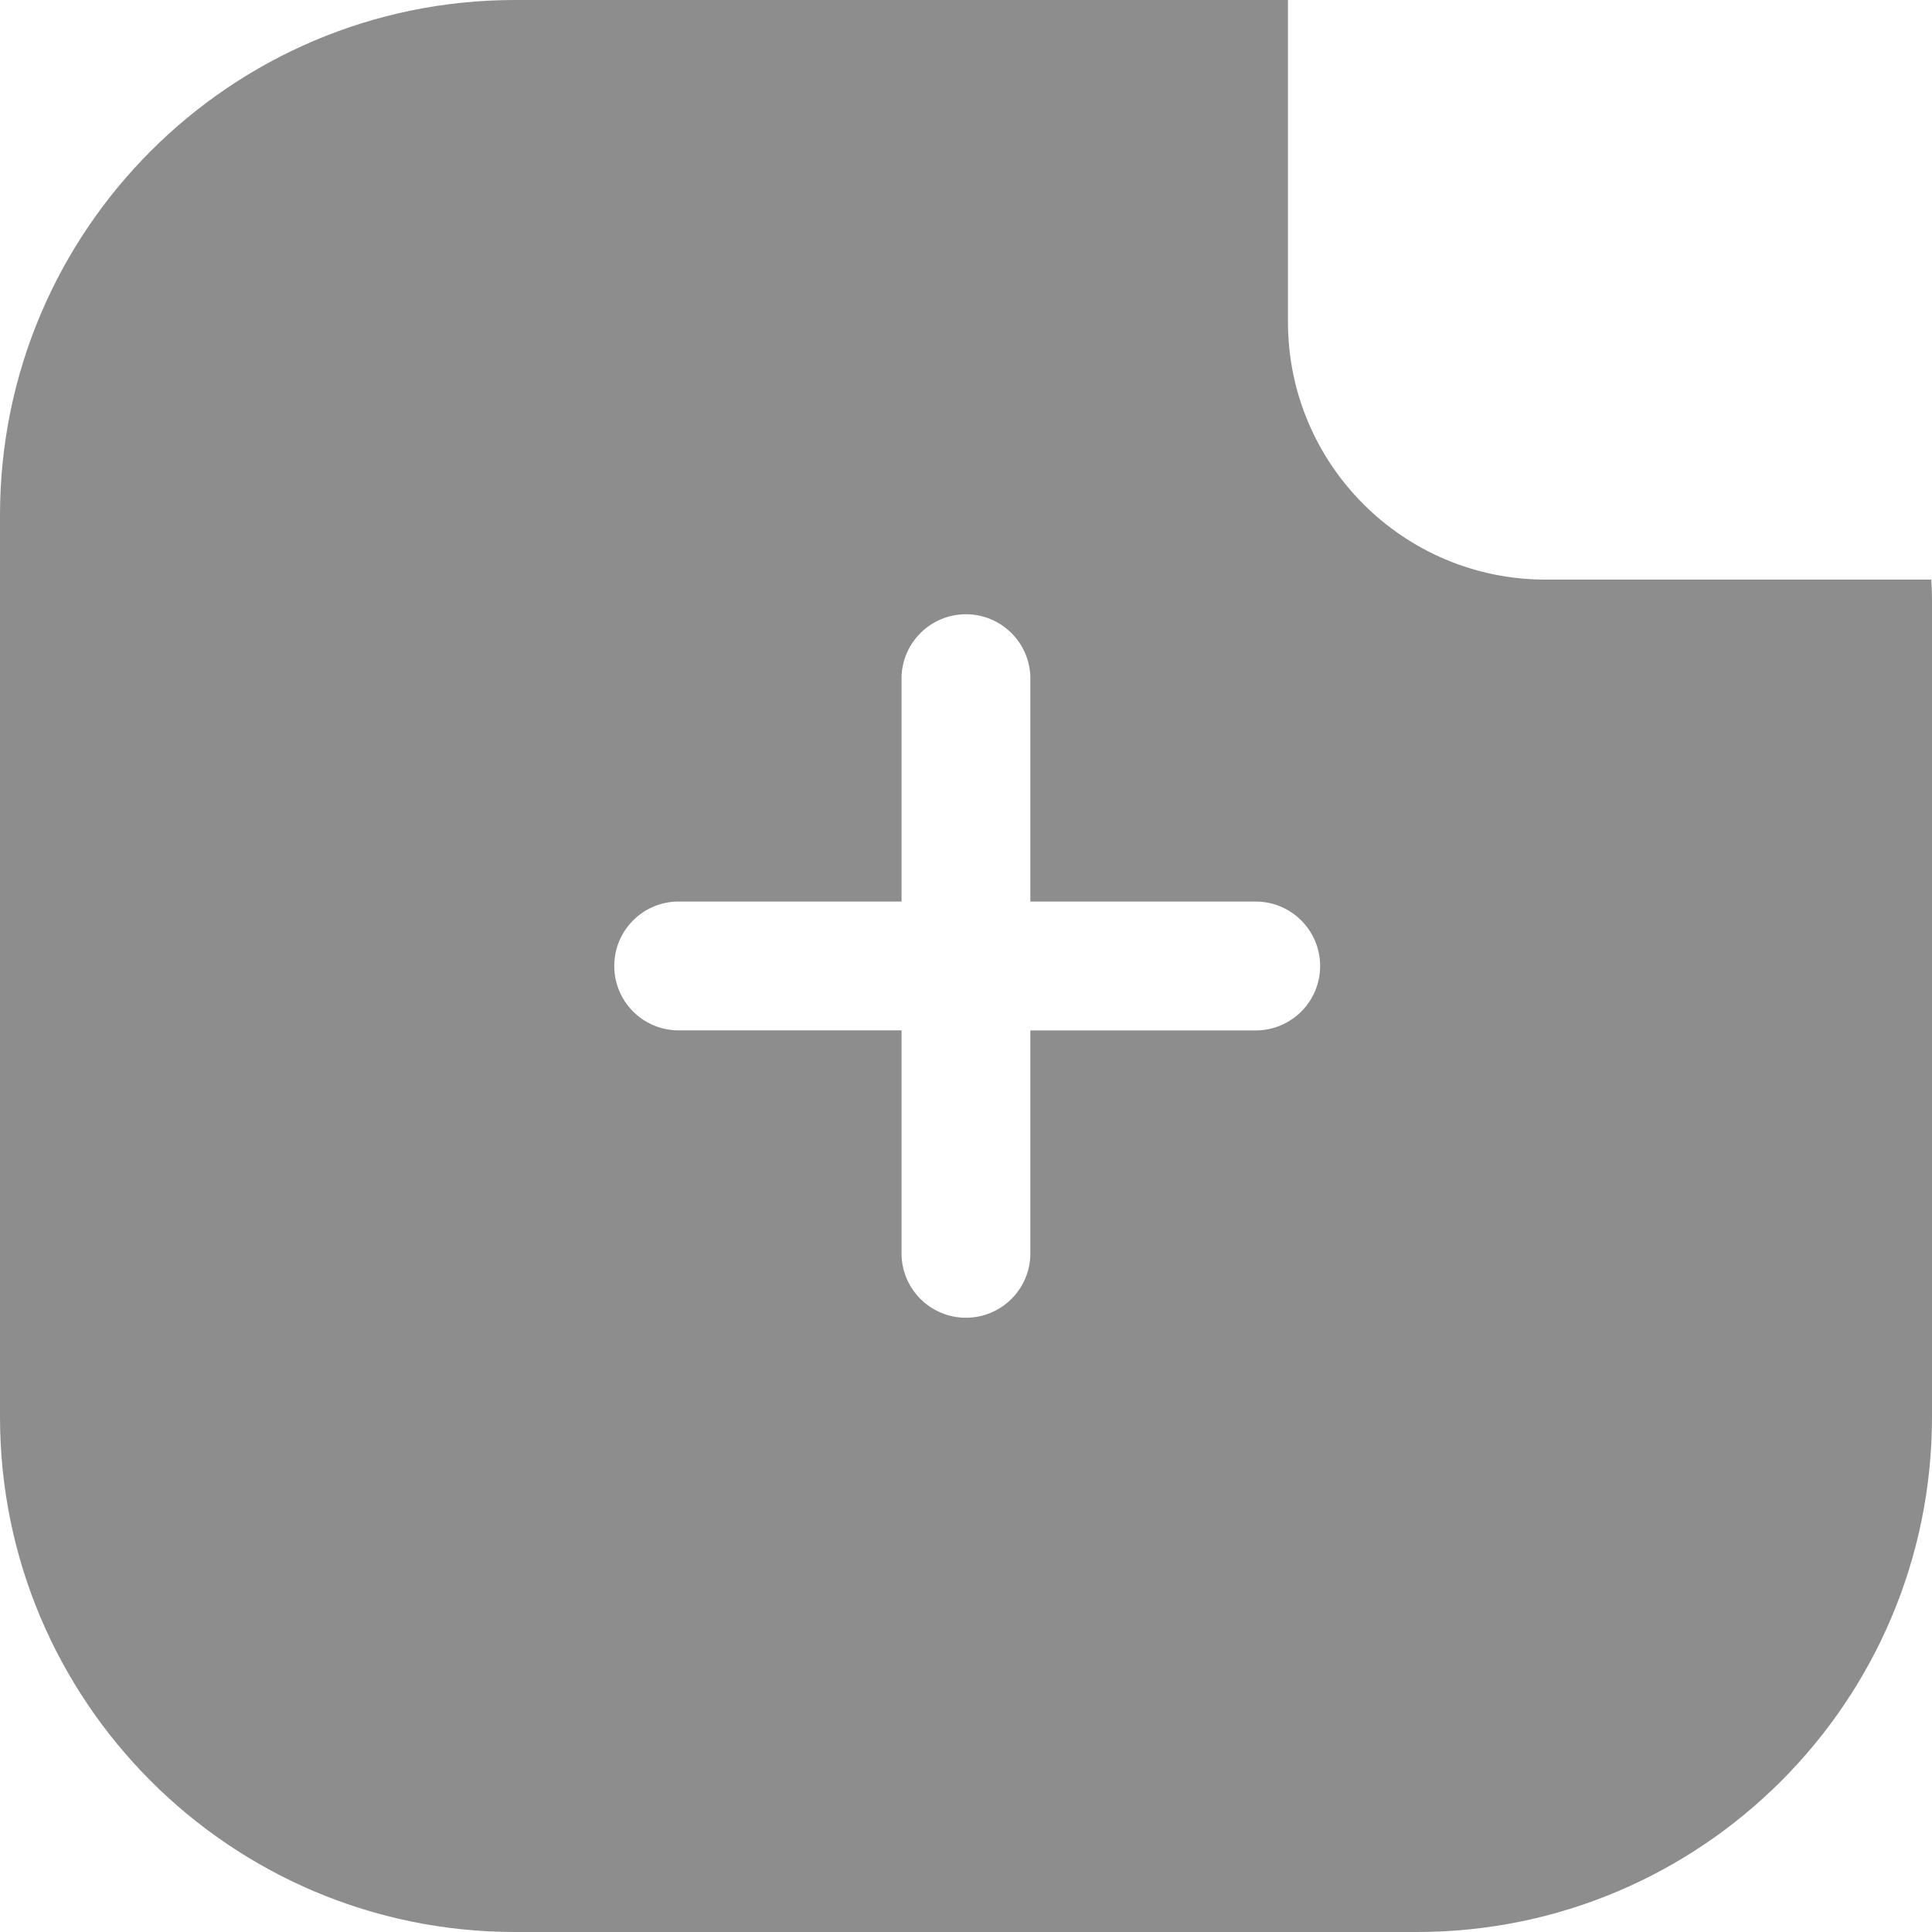
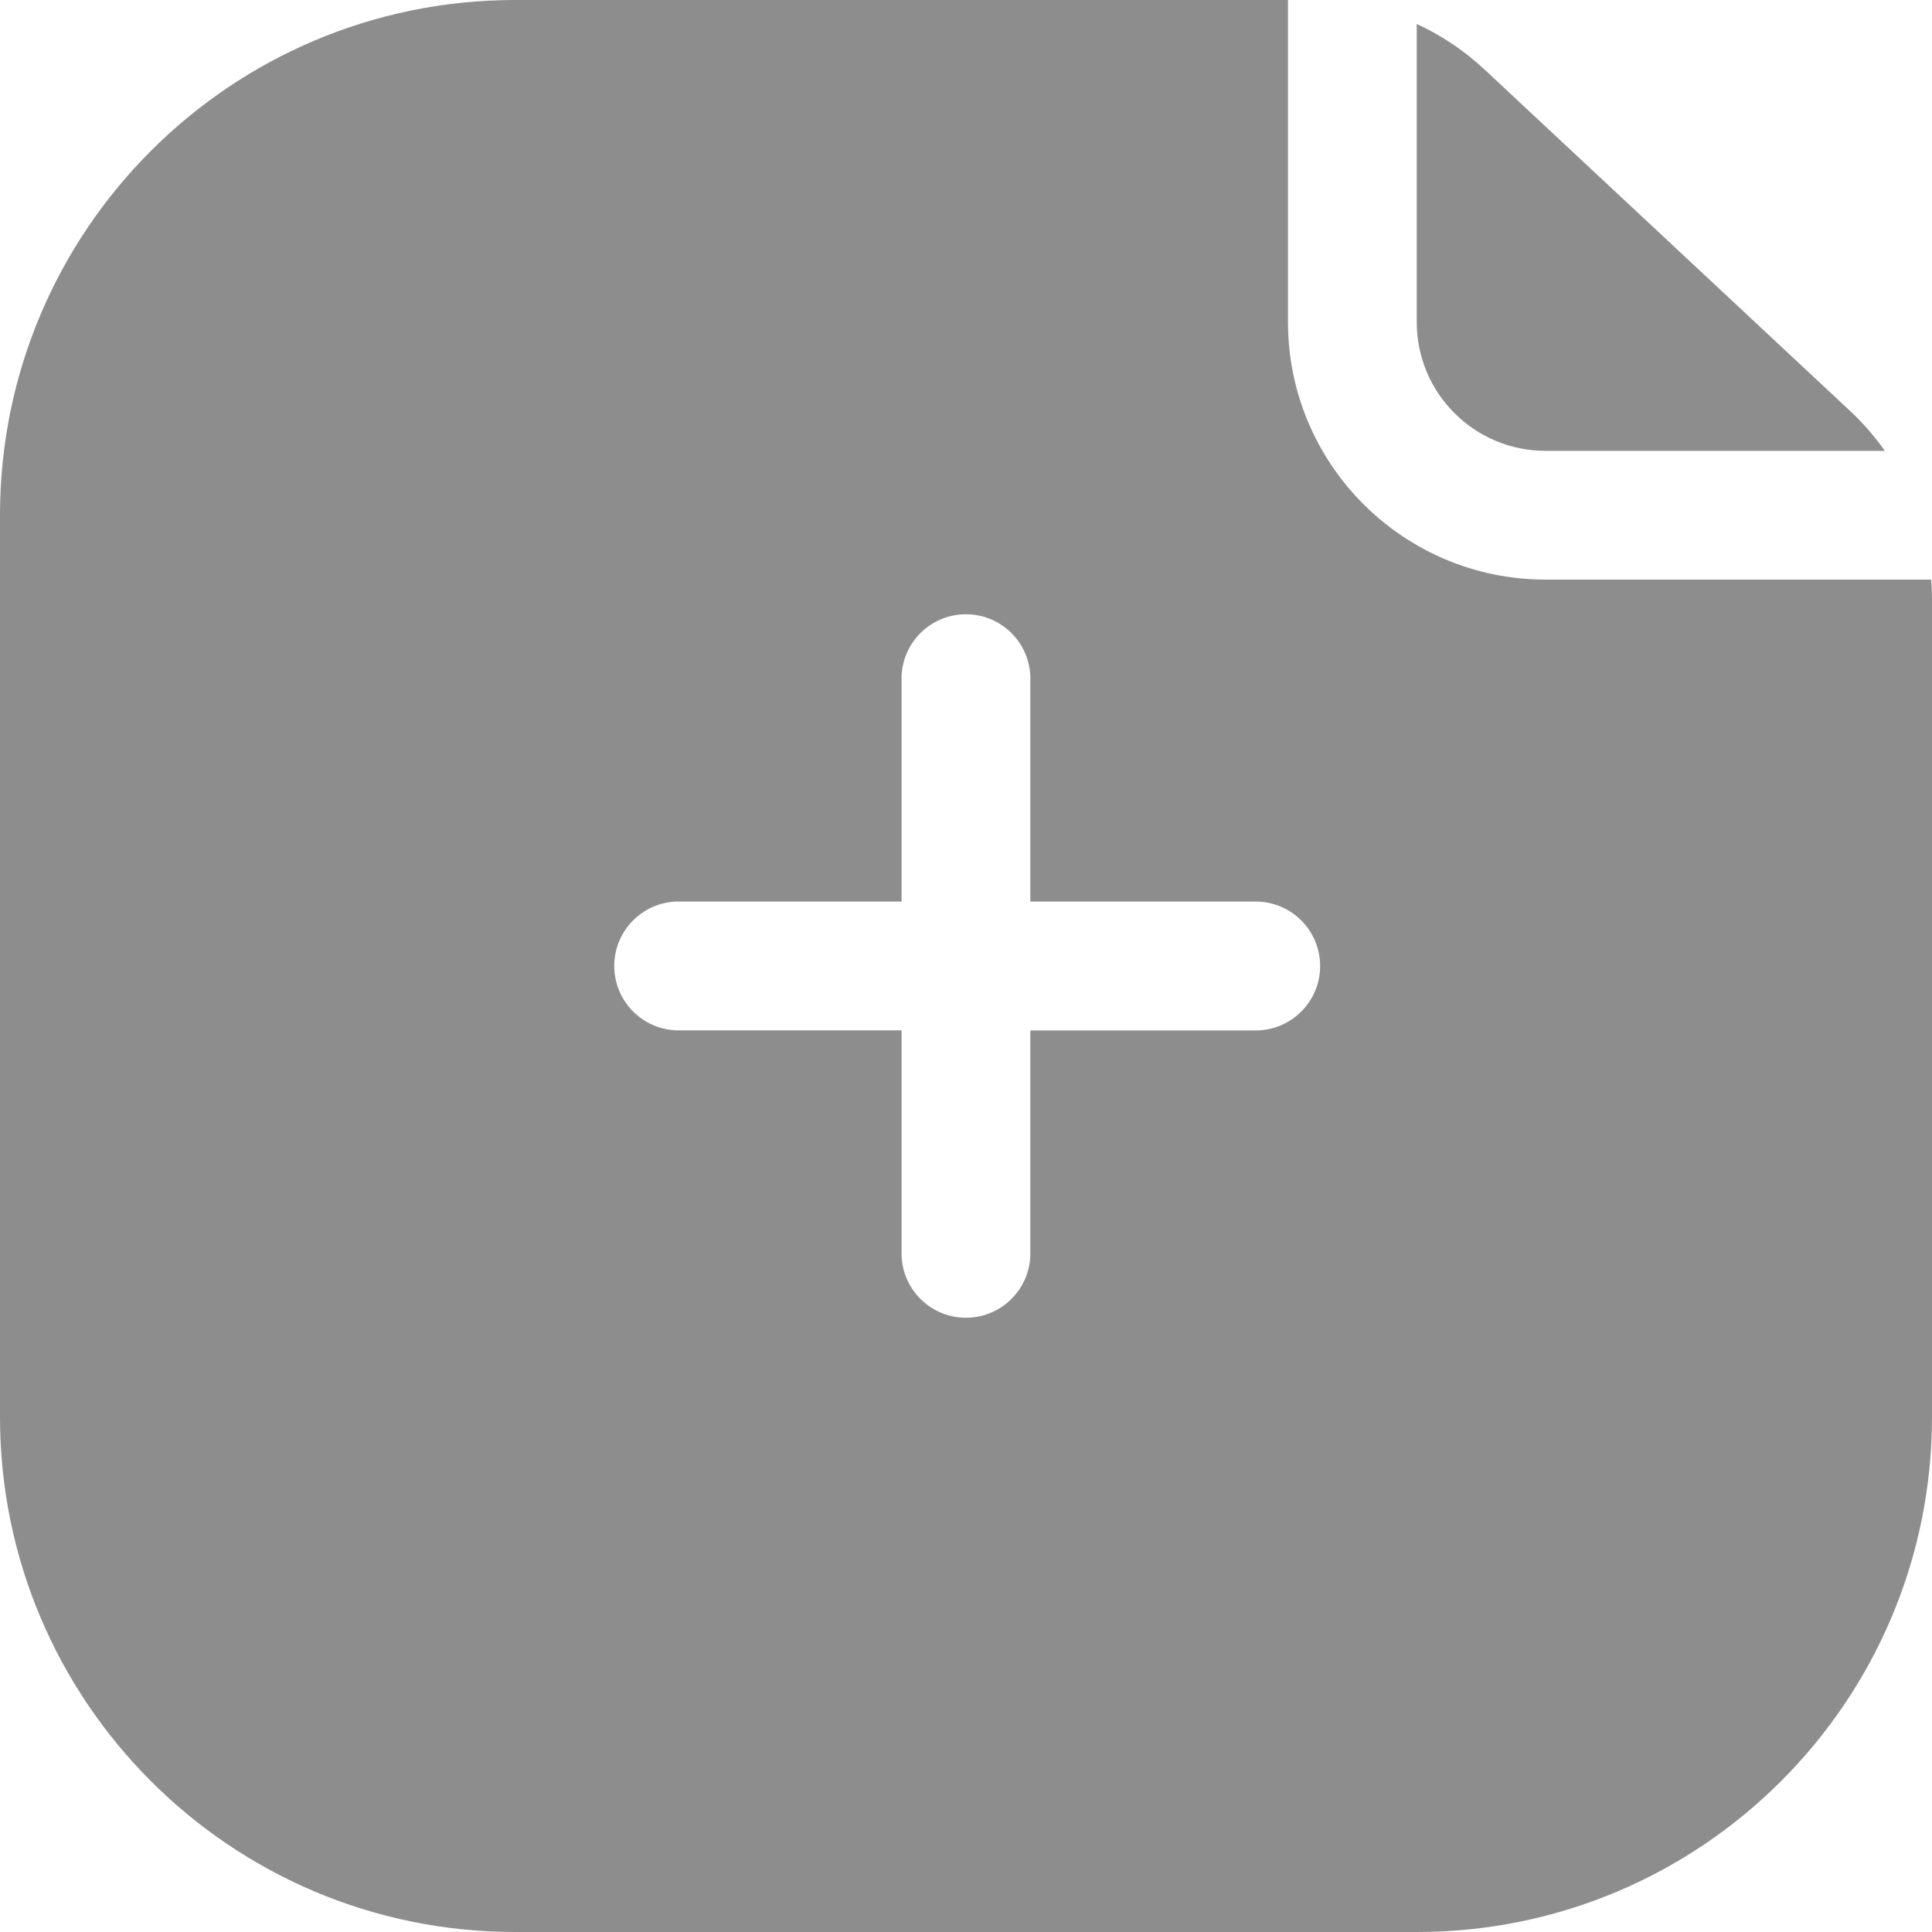
<svg xmlns="http://www.w3.org/2000/svg" width="20" height="20" viewBox="0 0 20 20">
-   <g id="Group_15489" data-name="Group 15489" transform="translate(0 0)">
+   <g id="Group_15472" data-name="Group 15472" transform="translate(0 0)">
    <path id="Path_23800" data-name="Path 23800" d="M15.333,2V5.333A2.667,2.667,0,0,0,18,8h3.992q.008.1.008.2v8.464A5.333,5.333,0,0,1,16.666,22H7.333A5.333,5.333,0,0,1,2,16.666V7.333A5.333,5.333,0,0,1,7.333,2Zm.333,10a.667.667,0,0,1-.667.667H12.666V15a.667.667,0,0,1-1.333,0V12.666H9a.667.667,0,0,1,0-1.333h2.333V9a.667.667,0,0,1,1.333,0v2.333H15A.667.667,0,0,1,15.666,12Z" transform="translate(-2 -2)" fill="#8d8d8d" fill-rule="evenodd" />
+     <path id="Path_23801" data-name="Path 23801" d="M46,2.742V5.828a1.333,1.333,0,0,0,1.333,1.333h3.513a2.665,2.665,0,0,0-.361-.414L46.7,3.212A2.666,2.666,0,0,0,46,2.742Z" transform="translate(-31.334 -2.494)" fill="#8d8d8d" />
  </g>
</svg>
